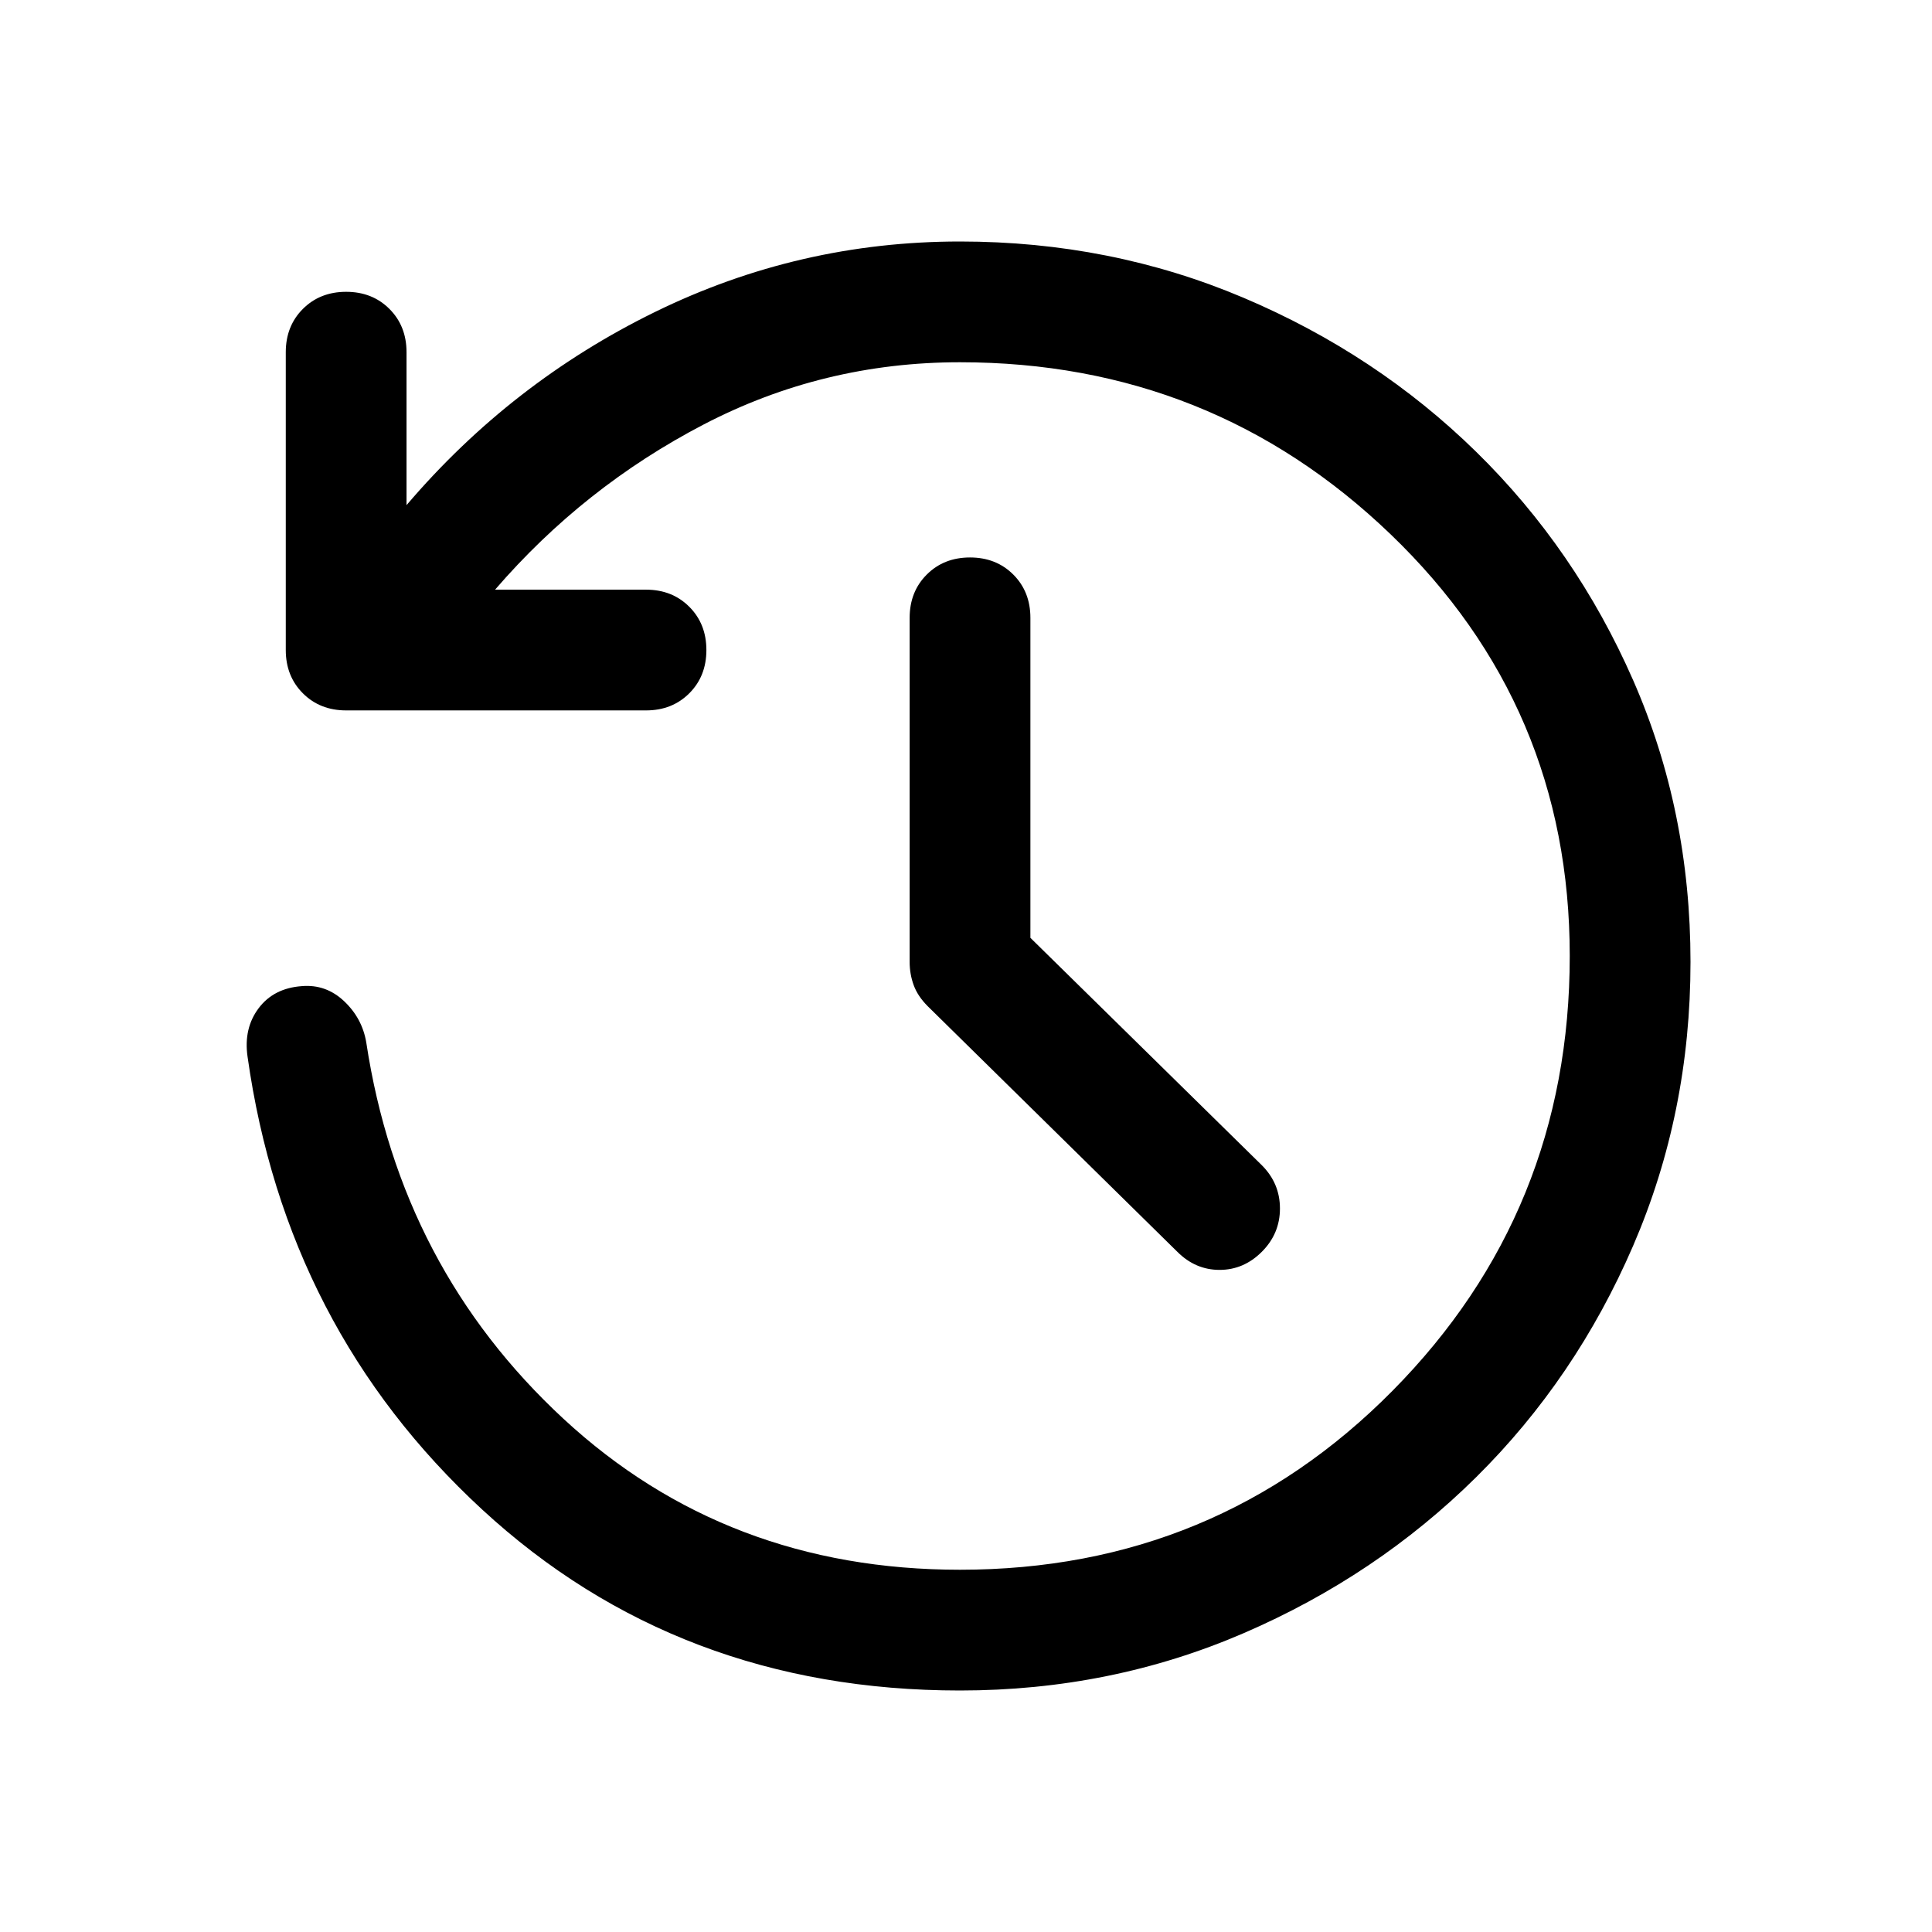
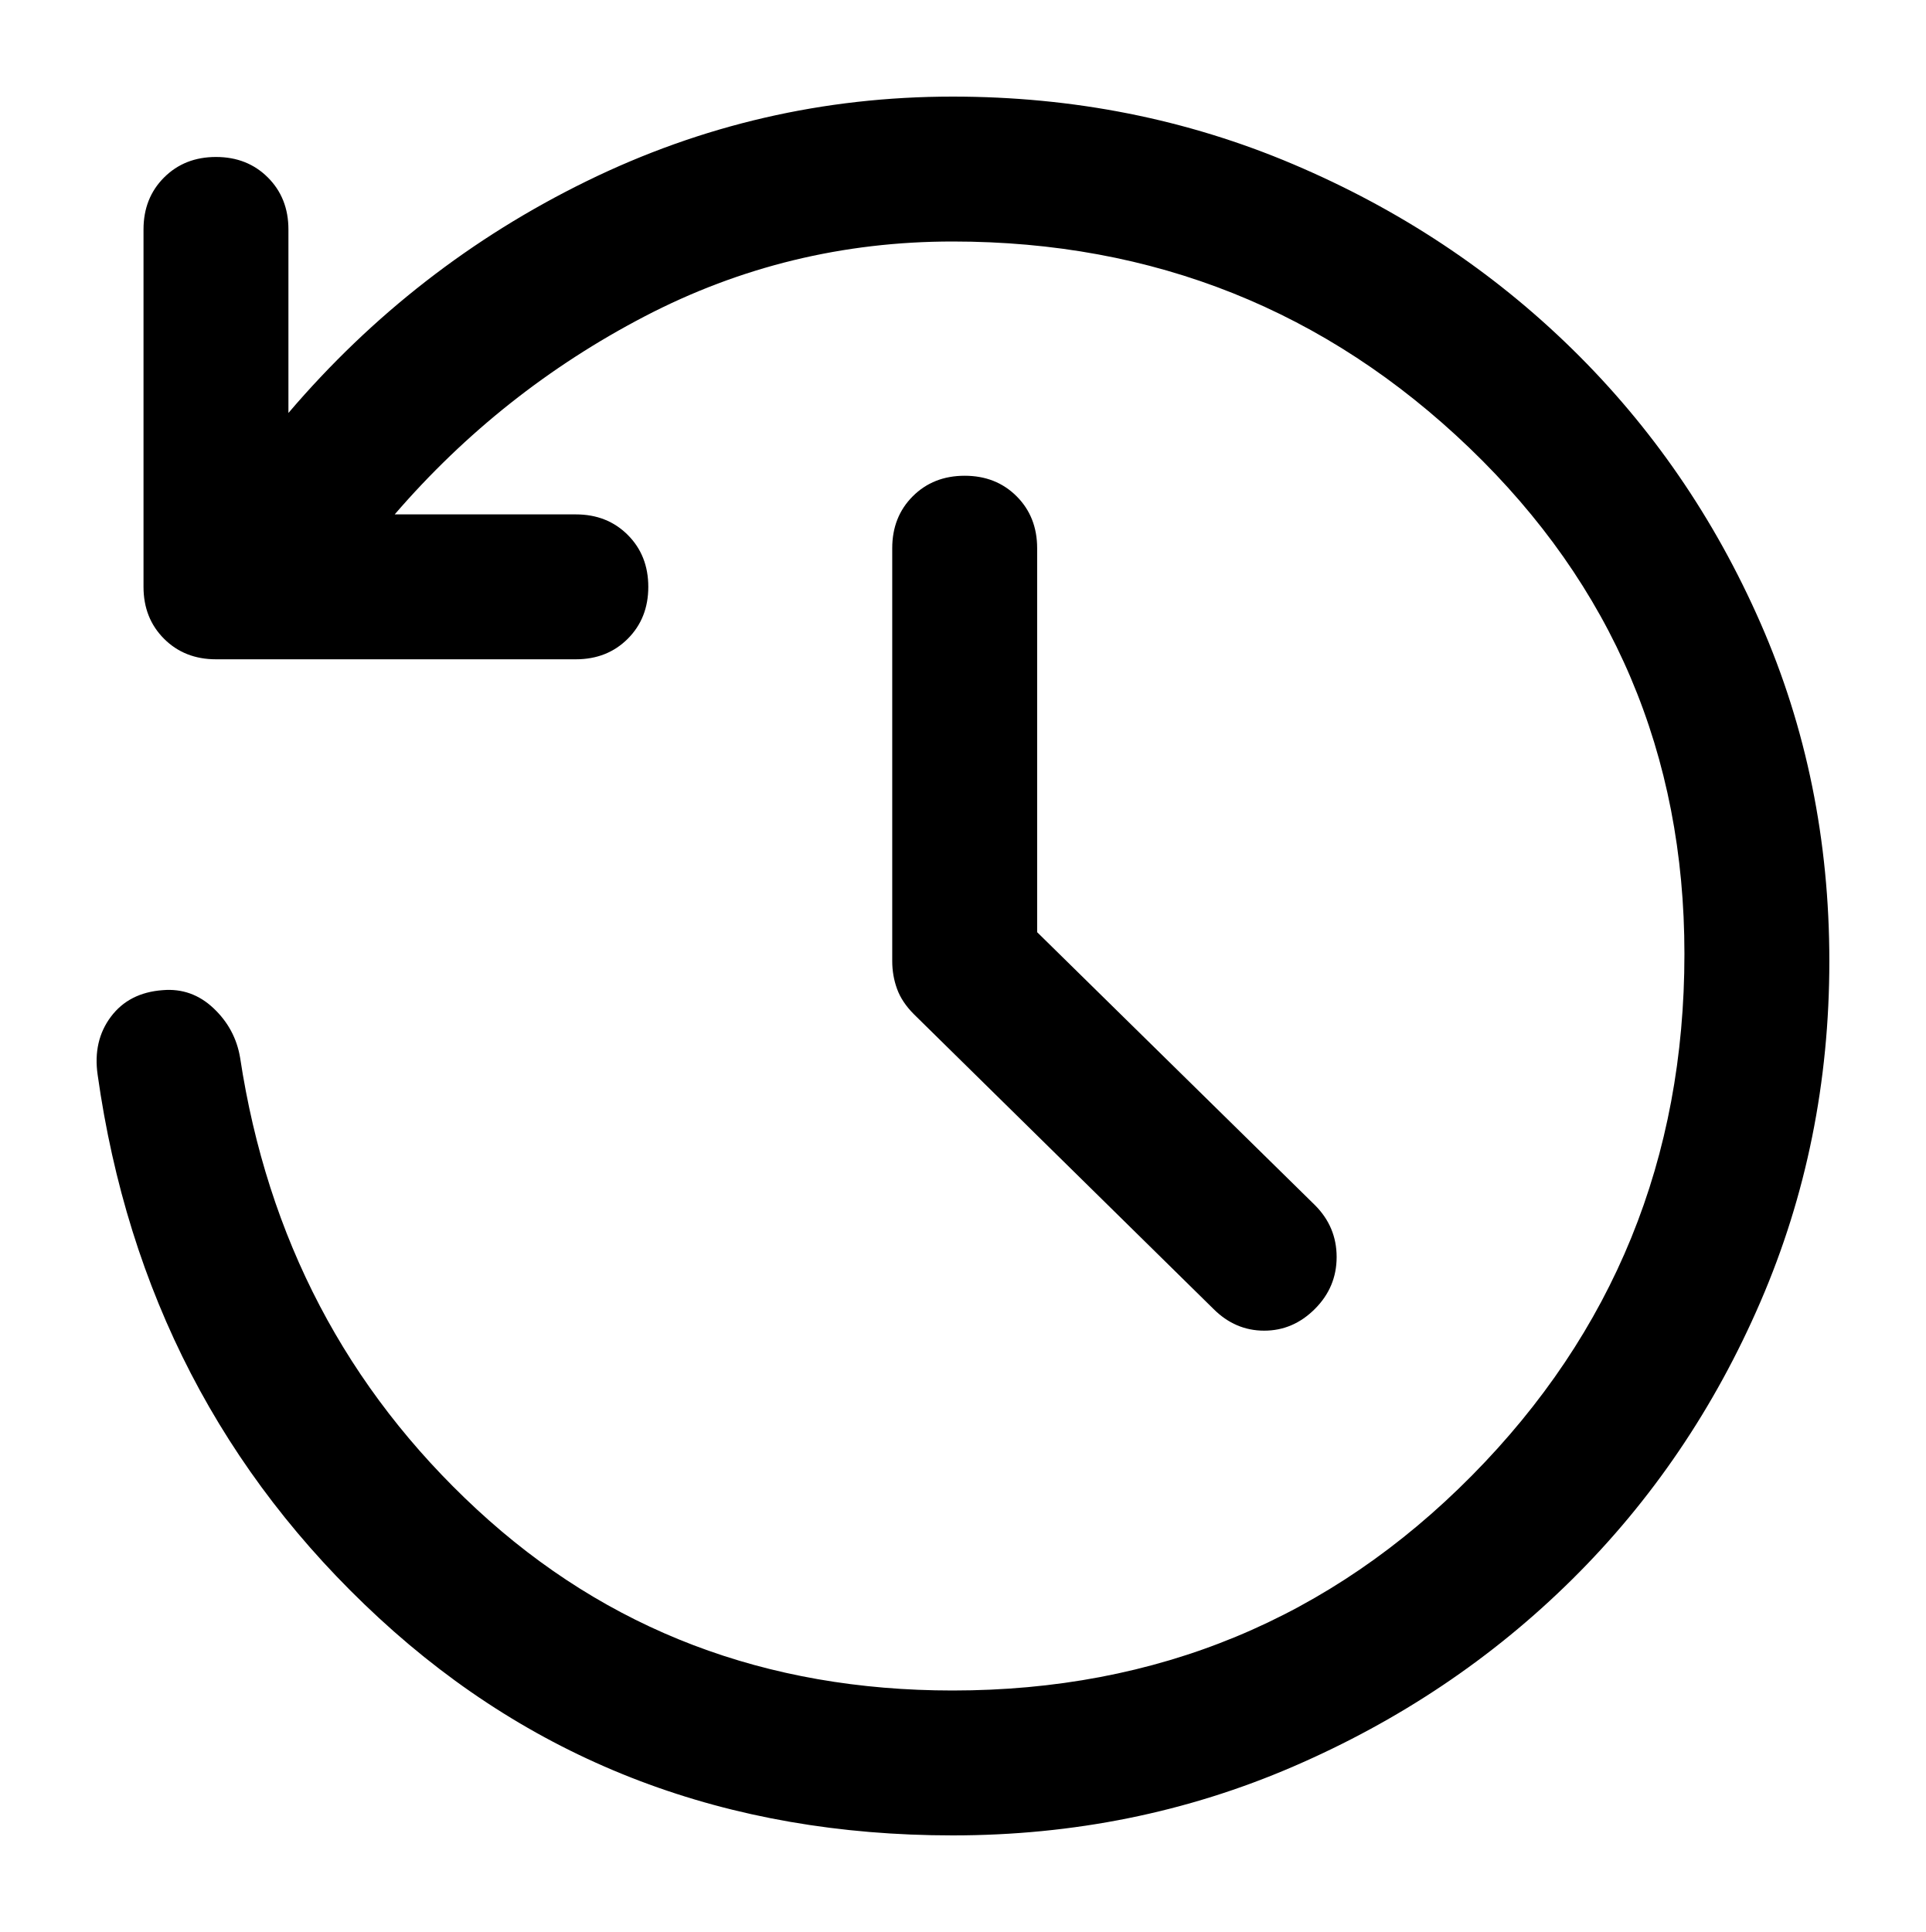
- <svg xmlns="http://www.w3.org/2000/svg" height="48" width="48">
-   <path d="m25.6 23.3 5.75 5.65q.45.45.45 1.075t-.45 1.075q-.45.45-1.05.45-.6 0-1.05-.45l-6.2-6.1q-.25-.25-.35-.525-.1-.275-.1-.575v-8.55q0-.65.425-1.075.425-.425 1.075-.425.65 0 1.075.425.425.425.425 1.075ZM23.85 42q-7 0-11.875-4.5T6.15 26.25q-.1-.7.275-1.2T7.5 24.5q.6-.05 1.05.375.45.425.55 1.025.85 5.6 4.9 9.35Q18.05 39 23.85 39q6.35 0 10.75-4.45t4.4-10.8q0-6.2-4.45-10.475Q30.1 9 23.85 9q-3.4 0-6.375 1.55t-5.175 4.1h3.75q.65 0 1.075.425.425.425.425 1.075 0 .65-.425 1.075-.425.425-1.075.425H8.6q-.65 0-1.075-.425Q7.1 16.8 7.1 16.15v-7.4q0-.65.425-1.075Q7.95 7.25 8.6 7.25q.65 0 1.075.425.425.425.425 1.075v3.8q2.6-3.05 6.175-4.8Q19.85 6 23.85 6q3.75 0 7.05 1.4t5.775 3.825q2.475 2.425 3.9 5.675Q42 20.15 42 23.9t-1.425 7.05q-1.425 3.3-3.9 5.75-2.475 2.45-5.775 3.875Q27.6 42 23.85 42Z" />
+ <svg xmlns="http://www.w3.org/2000/svg" height="40" width="39.871" version="1.1" id="svg255">
+   <defs id="defs259" />
+   <path d="m 21.471,19.3 5.75,5.65 q 0.45,0.45 0.45,1.075 0,0.625 -0.45,1.075 -0.45,0.45 -1.05,0.45 -0.6,0 -1.05,-0.45 l -6.2,-6.1 q -0.25,-0.25 -0.35,-0.525 -0.1,-0.275 -0.1,-0.575 v -8.55 q 0,-0.65 0.425,-1.075 0.425,-0.425 1.075,-0.425 0.65,0 1.075,0.425 0.425,0.425 0.425,1.075 z m -1.75,18.7 q -7,0 -11.875,-4.5 Q 2.971,29 2.021,22.25 q -0.1,-0.7 0.275,-1.2 0.375,-0.5 1.075,-0.55 0.6,-0.05 1.05,0.375 0.45,0.425 0.55,1.025 0.85,5.6 4.9,9.35 4.05,3.75 9.85,3.75 6.35,0 10.75,-4.45 4.4,-4.45 4.4,-10.8 0,-6.2 -4.45,-10.475 -4.45,-4.275 -10.7,-4.275 -3.4,0 -6.375,1.55 -2.975,1.55 -5.175,4.1 h 3.75 q 0.65,0 1.075,0.425 0.425,0.425 0.425,1.075 0,0.65 -0.425,1.075 -0.425,0.425 -1.075,0.425 H 4.471 q -0.65,0 -1.075,-0.425 -0.425,-0.425 -0.425,-1.075 v -7.4 q 0,-0.65 0.425,-1.075 0.425,-0.425 1.075,-0.425 0.65,0 1.075,0.425 0.425,0.425 0.425,1.075 v 3.8 Q 8.571,5.5 12.146,3.75 q 3.575,-1.75 7.575,-1.75 3.75,0 7.05,1.4 3.3,1.4 5.775,3.825 2.475,2.425 3.9,5.675 1.425,3.25 1.425,7 0,3.75 -1.425,7.05 -1.425,3.3 -3.9,5.75 -2.475,2.45 -5.775,3.875 -3.3,1.425 -7.05,1.425 z" id="path253" />
</svg>
